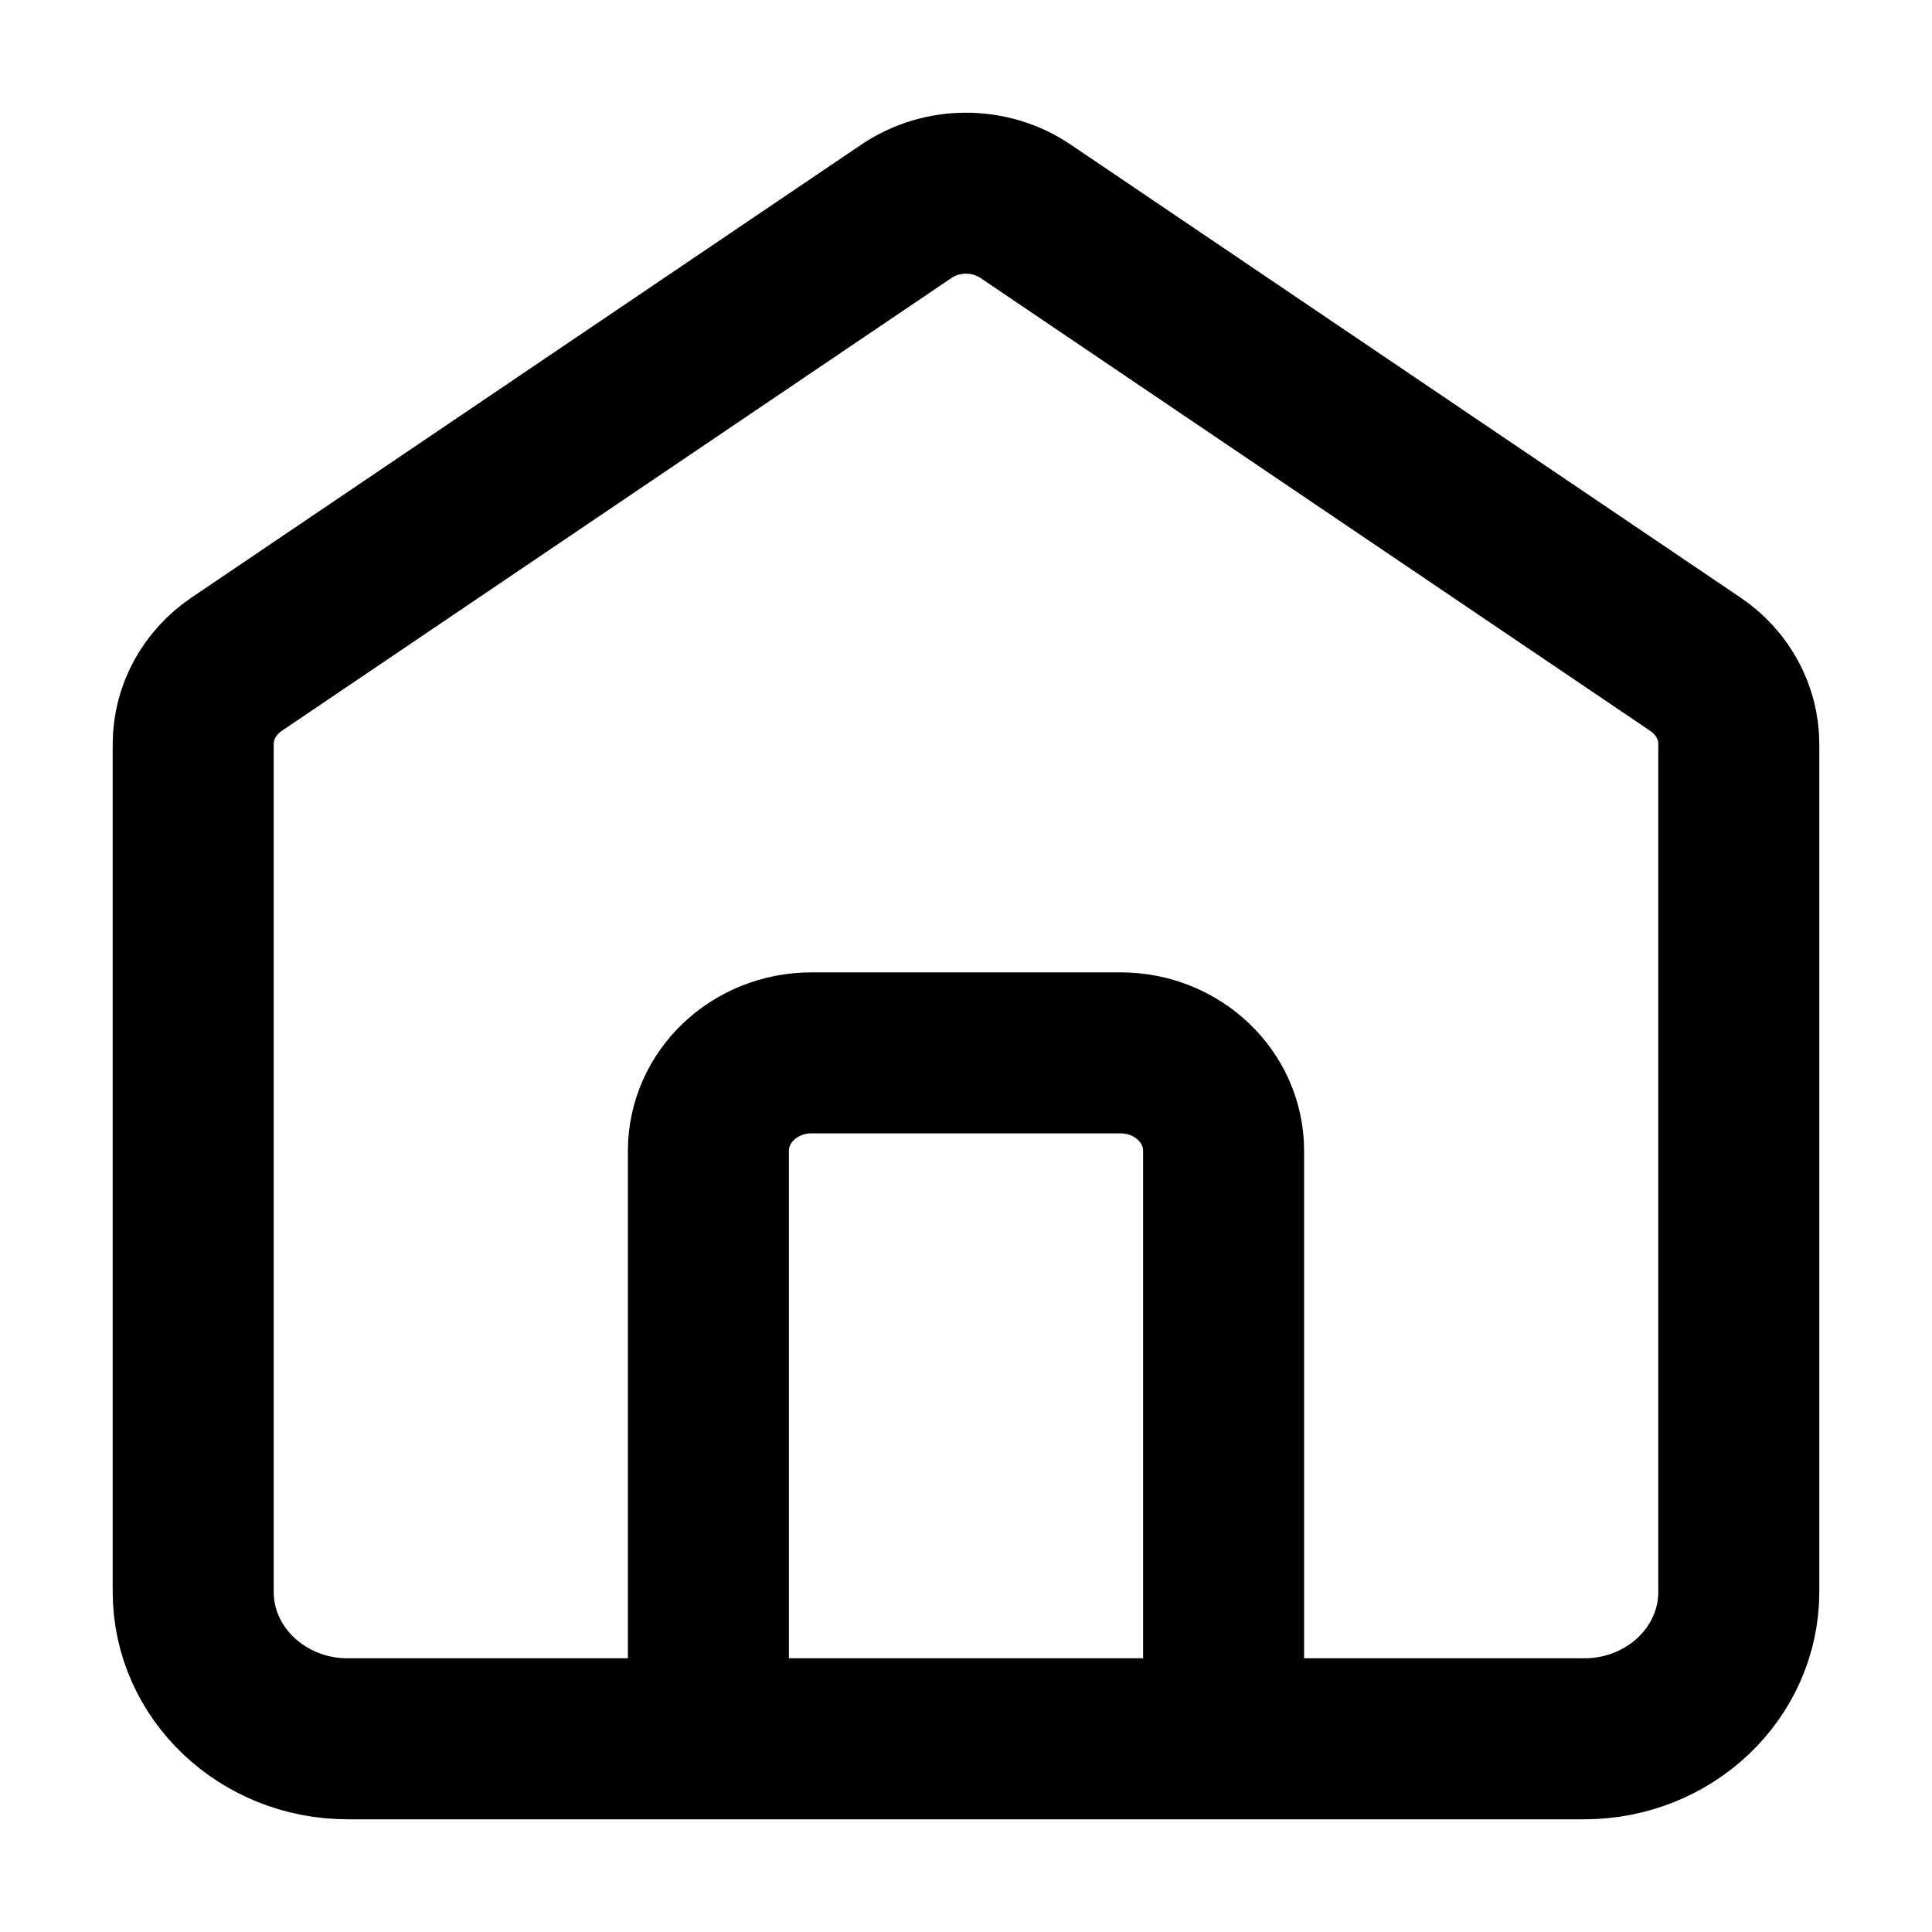
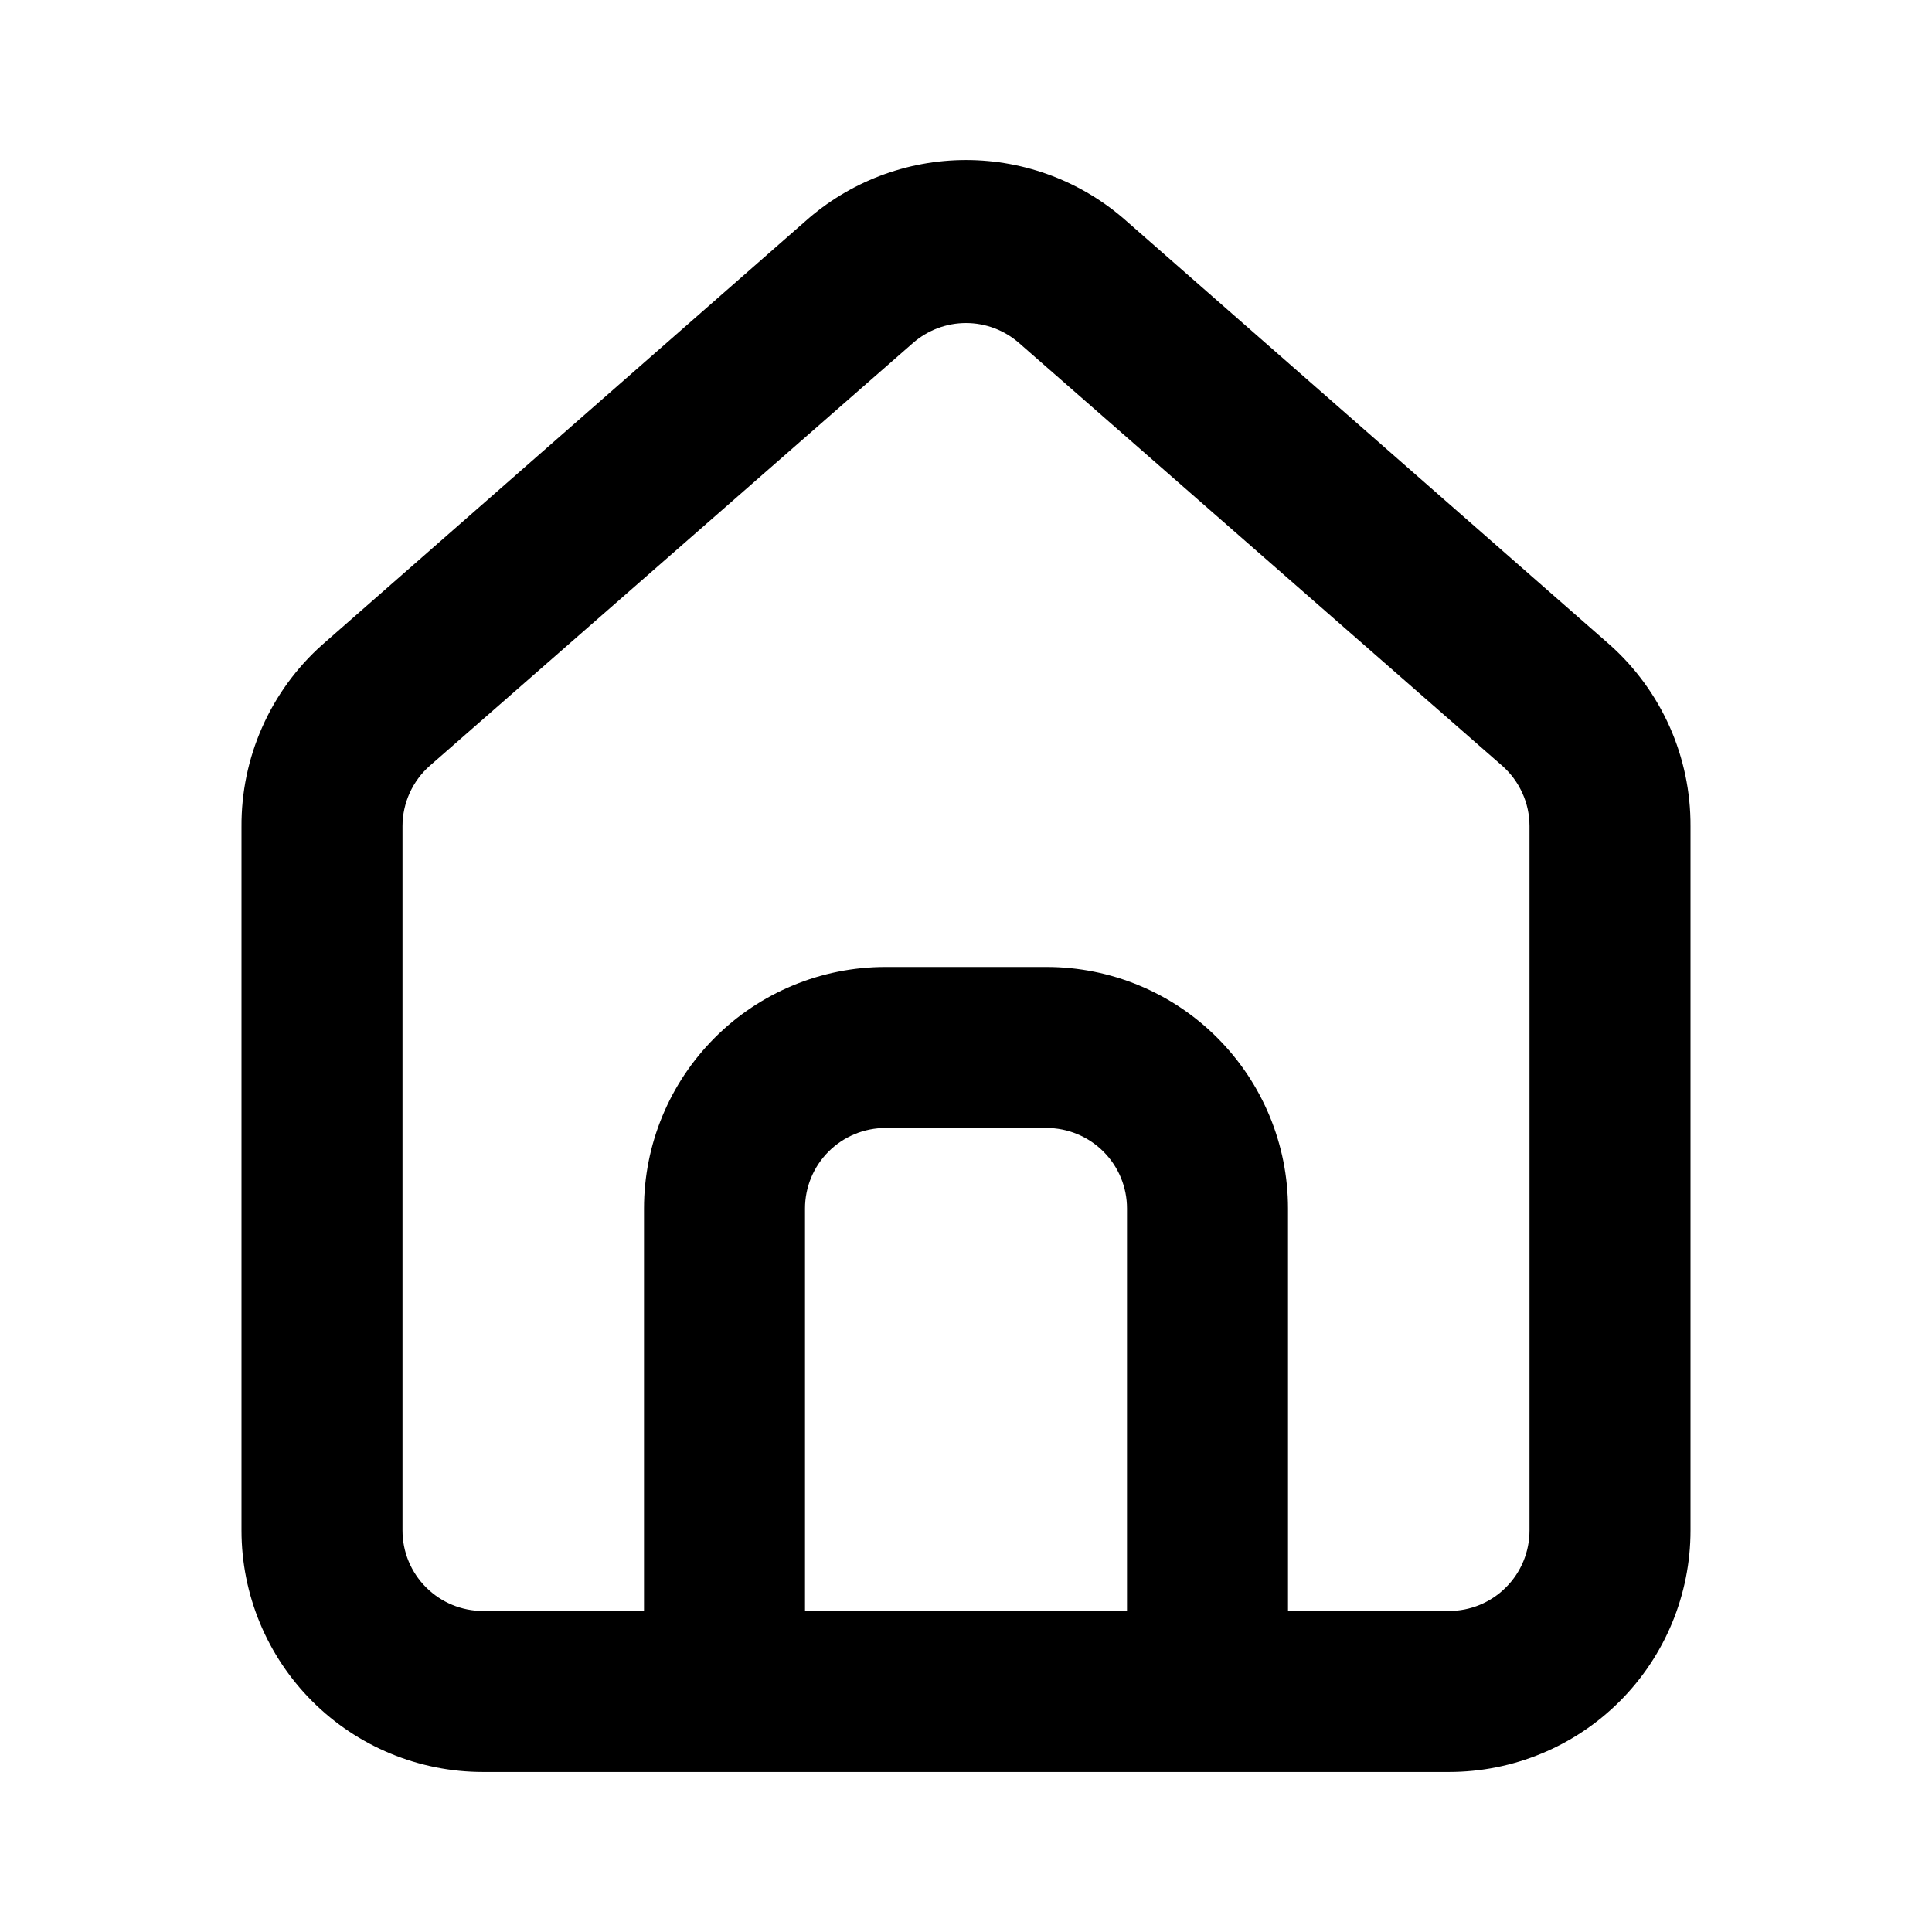
- <svg xmlns="http://www.w3.org/2000/svg" width="30" height="30" viewBox="0 0 30 30" fill="none">
-   <g id="home-04">
-     <path id="Icon" d="M11 27V17.87C11 17.03 11.716 16.349 12.6 16.349H17.4C18.284 16.349 19 17.03 19 17.87V27M14.073 3.282L3.673 10.315C3.251 10.6 3 11.062 3 11.555V24.718C3 25.978 4.075 27 5.4 27H24.6C25.925 27 27 25.978 27 24.718V11.555C27 11.062 26.749 10.6 26.327 10.315L15.927 3.282C15.372 2.906 14.628 2.906 14.073 3.282Z" stroke="black" stroke-width="2.5" stroke-linecap="round" />
-   </g>
+ <svg xmlns="http://www.w3.org/2000/svg" width="24" height="24" viewBox="0 0 24 24" fill="none">
+   <path d="M20 8.012L14 2.752C13.45 2.26 12.738 1.988 12 1.988C11.262 1.988 10.55 2.26 10 2.752L4 8.012C3.682 8.296 3.429 8.645 3.257 9.034C3.084 9.424 2.997 9.846 3 10.272V19.012C3 19.808 3.316 20.571 3.879 21.134C4.441 21.696 5.204 22.012 6 22.012H18C18.796 22.012 19.559 21.696 20.121 21.134C20.684 20.571 21 19.808 21 19.012V10.262C21.002 9.838 20.914 9.418 20.742 9.03C20.569 8.642 20.317 8.295 20 8.012V8.012ZM14 20.012H10V15.012C10 14.747 10.105 14.493 10.293 14.305C10.48 14.118 10.735 14.012 11 14.012H13C13.265 14.012 13.52 14.118 13.707 14.305C13.895 14.493 14 14.747 14 15.012V20.012ZM19 19.012C19 19.277 18.895 19.532 18.707 19.719C18.52 19.907 18.265 20.012 18 20.012H16V15.012C16 14.217 15.684 13.454 15.121 12.891C14.559 12.328 13.796 12.012 13 12.012H11C10.204 12.012 9.441 12.328 8.879 12.891C8.316 13.454 8 14.217 8 15.012V20.012H6C5.735 20.012 5.481 19.907 5.293 19.719C5.105 19.532 5 19.277 5 19.012V10.262C5 10.12 5.031 9.98 5.089 9.851C5.148 9.721 5.233 9.606 5.34 9.512L11.34 4.262C11.523 4.102 11.757 4.013 12 4.013C12.243 4.013 12.478 4.102 12.66 4.262L18.66 9.512C18.767 9.606 18.852 9.721 18.911 9.851C18.97 9.98 19 10.12 19 10.262V19.012Z" fill="black" />
</svg>
